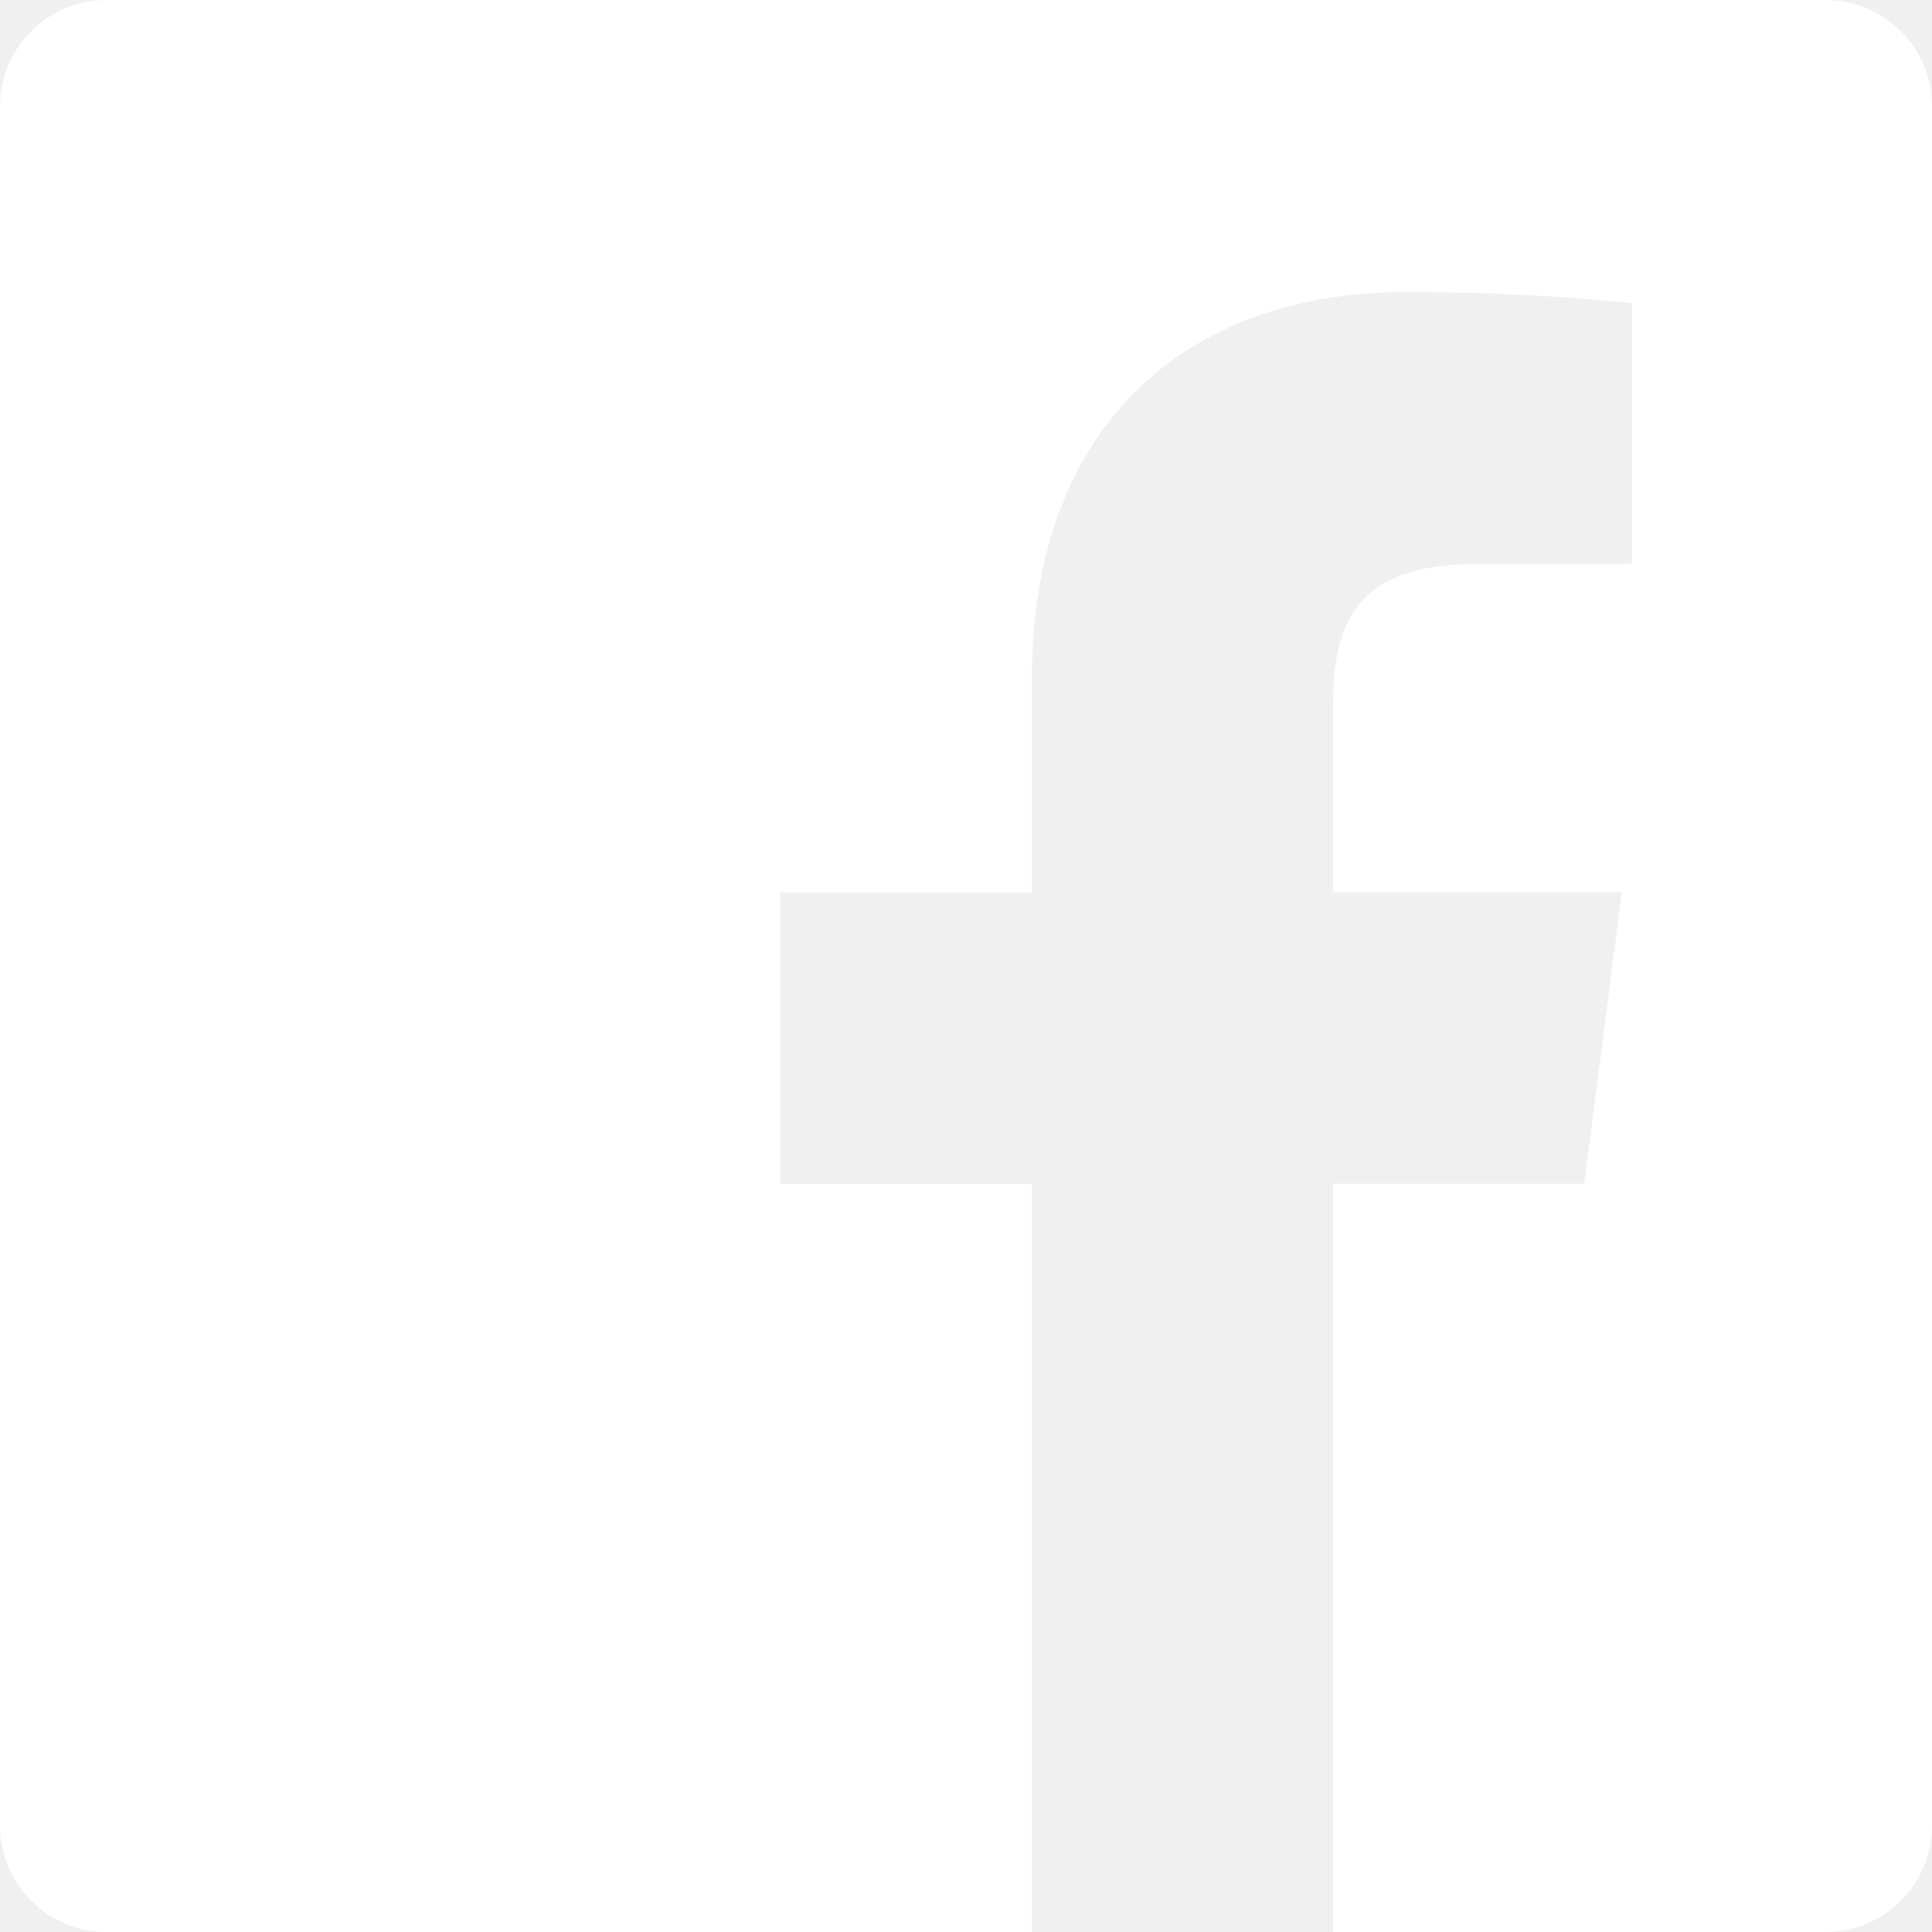
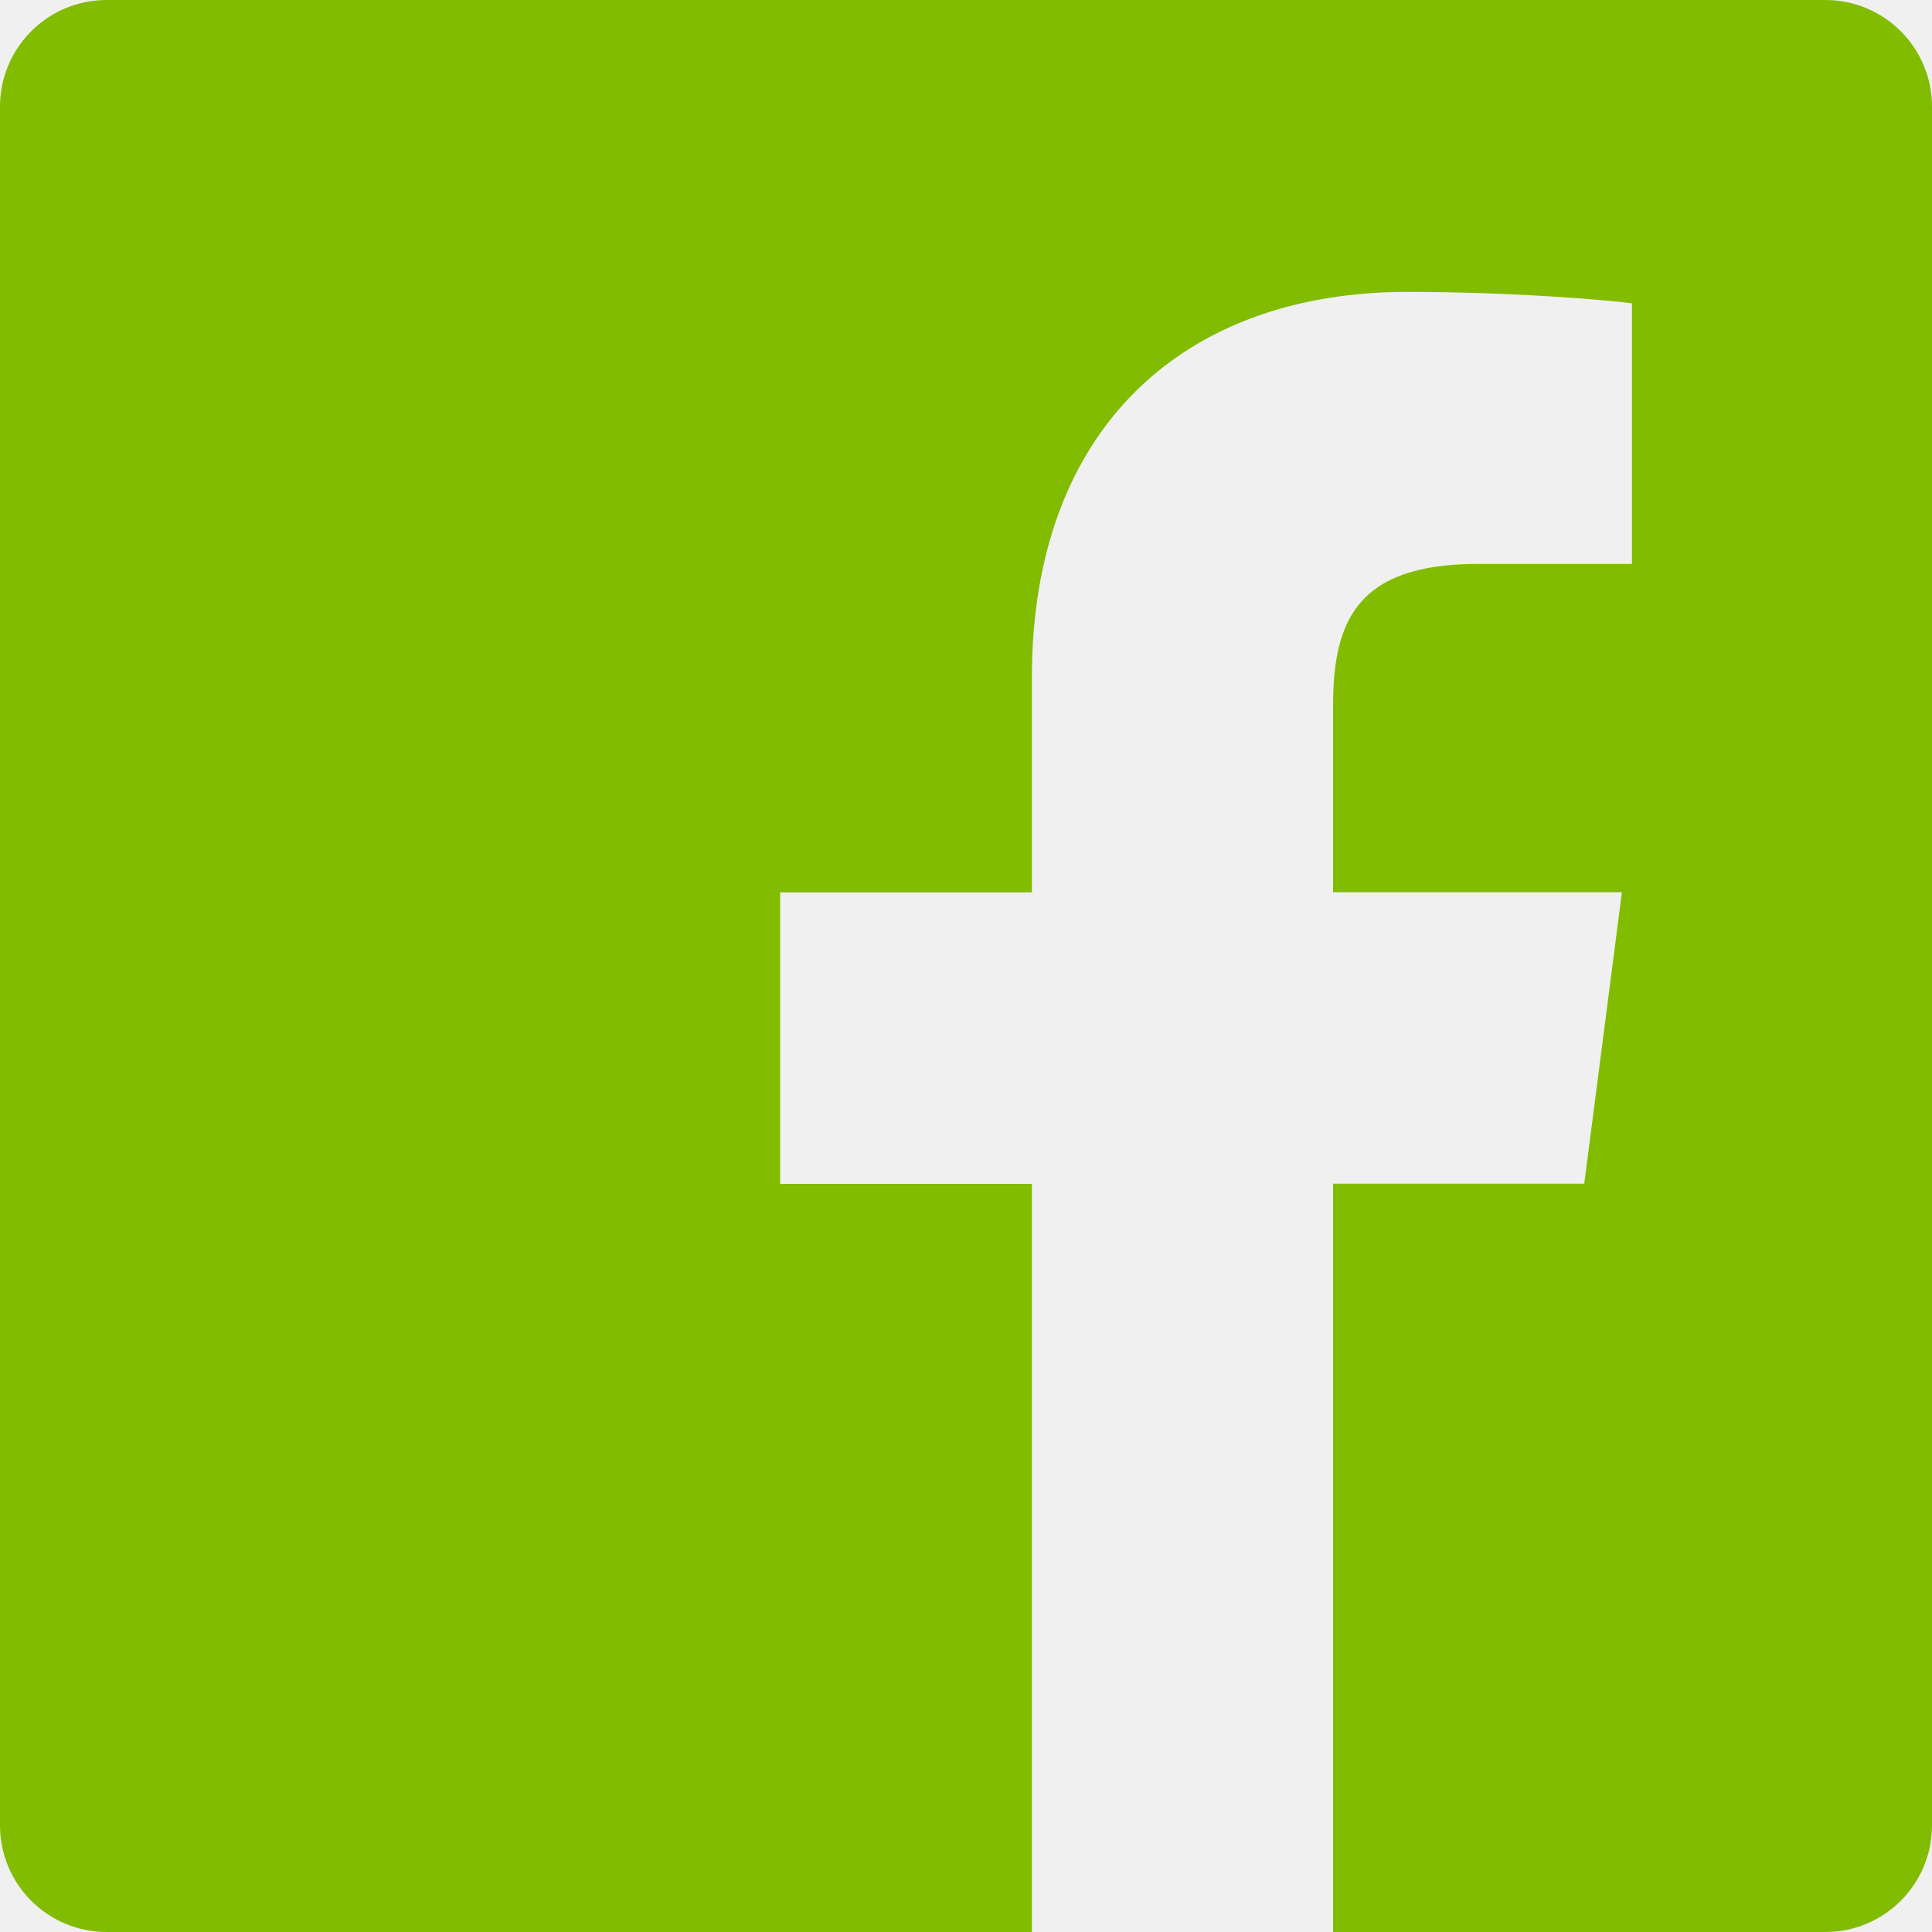
<svg xmlns="http://www.w3.org/2000/svg" version="1.1" id="Layer_1" x="0px" y="0px" viewBox="0 0 1000 1000" style="enable-background:new 0 0 1000 1000;" xml:space="preserve">
-   <path fill="#fff" d="M1000,55.2v889.6c0,30.5-24.7,55.2-55.2,55.2H690V612.7h130l19.5-150.9H690v-96.4c0-43.7,12.1-73.5,74.8-73.5l79.9,0V157  c-13.8-1.8-61.3-5.9-116.5-5.9c-115.2,0-194.1,70.3-194.1,199.5v111.3H403.8v150.9h130.3V1000H55.2C24.7,1000,0,975.3,0,944.8V55.2  C0,24.7,24.7,0,55.2,0h889.6C975.3,0,1000,24.7,1000,55.2z" />
+   <path fill="#82bc00" d="M1000,55.2v889.6c0,30.5-24.7,55.2-55.2,55.2H690V612.7h130l19.5-150.9H690v-96.4c0-43.7,12.1-73.5,74.8-73.5l79.9,0V157  c-13.8-1.8-61.3-5.9-116.5-5.9c-115.2,0-194.1,70.3-194.1,199.5v111.3H403.8v150.9h130.3V1000H55.2C24.7,1000,0,975.3,0,944.8V55.2  C0,24.7,24.7,0,55.2,0h889.6C975.3,0,1000,24.7,1000,55.2z" />
</svg>
